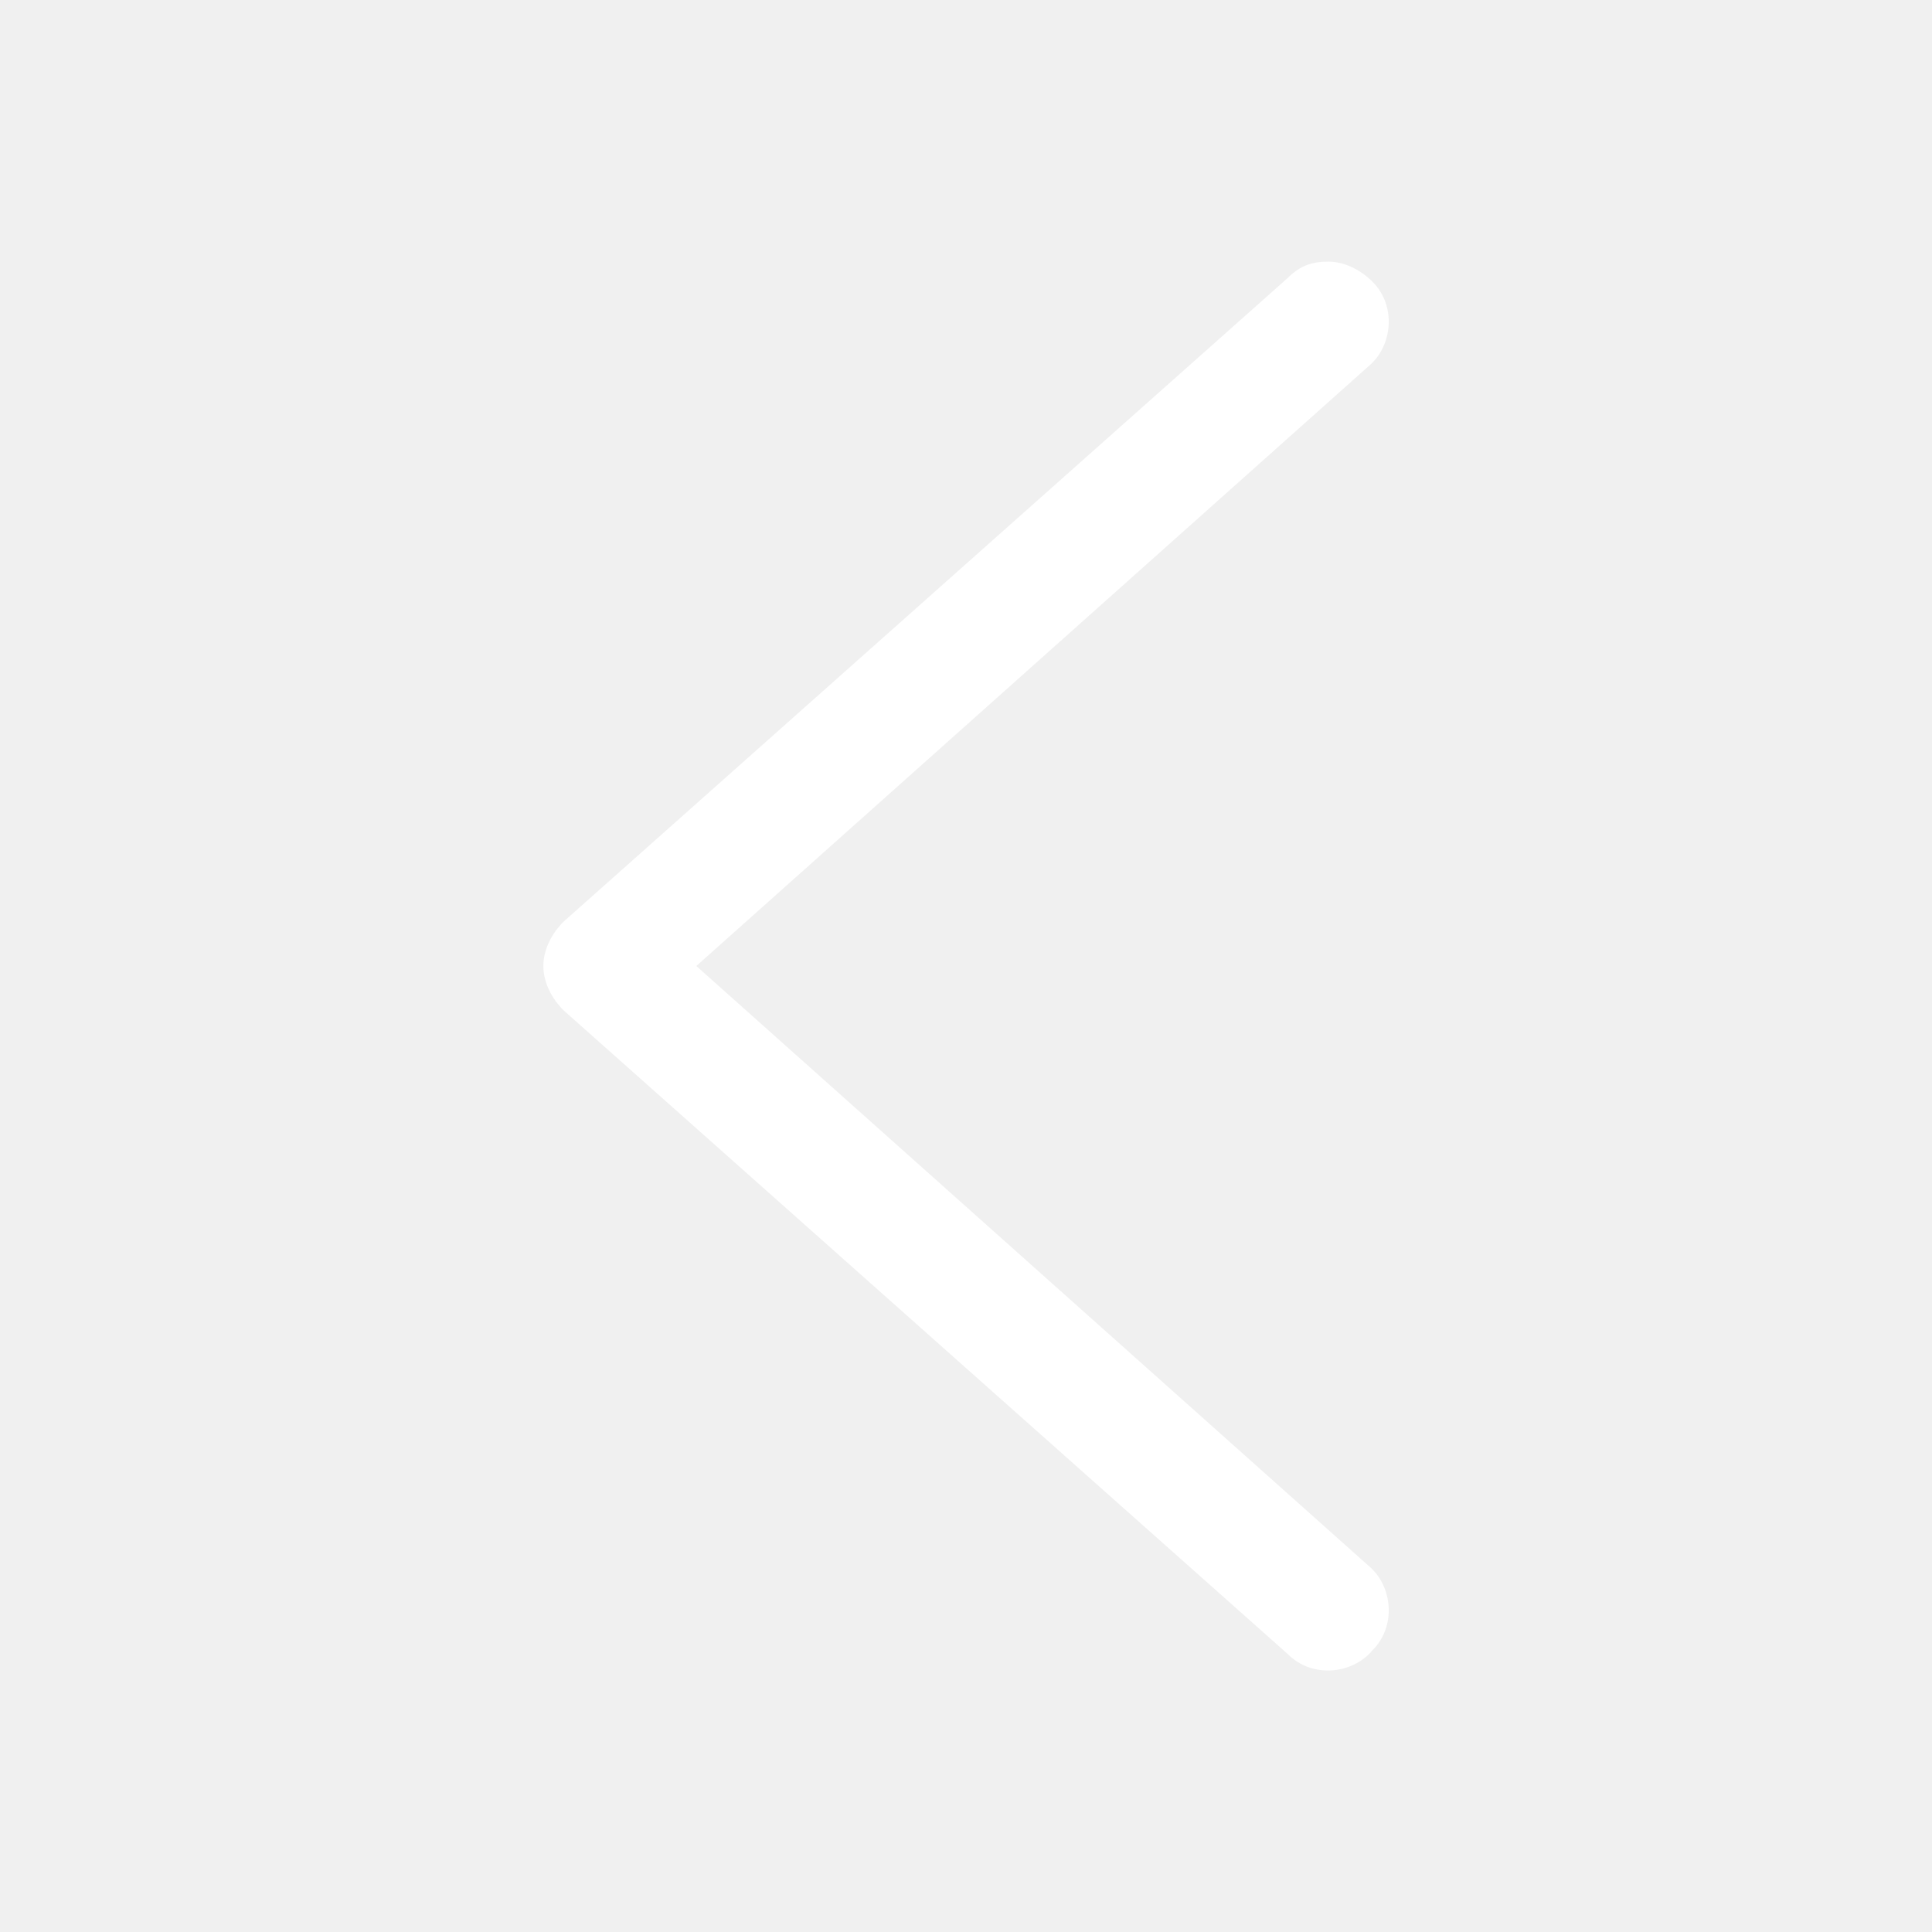
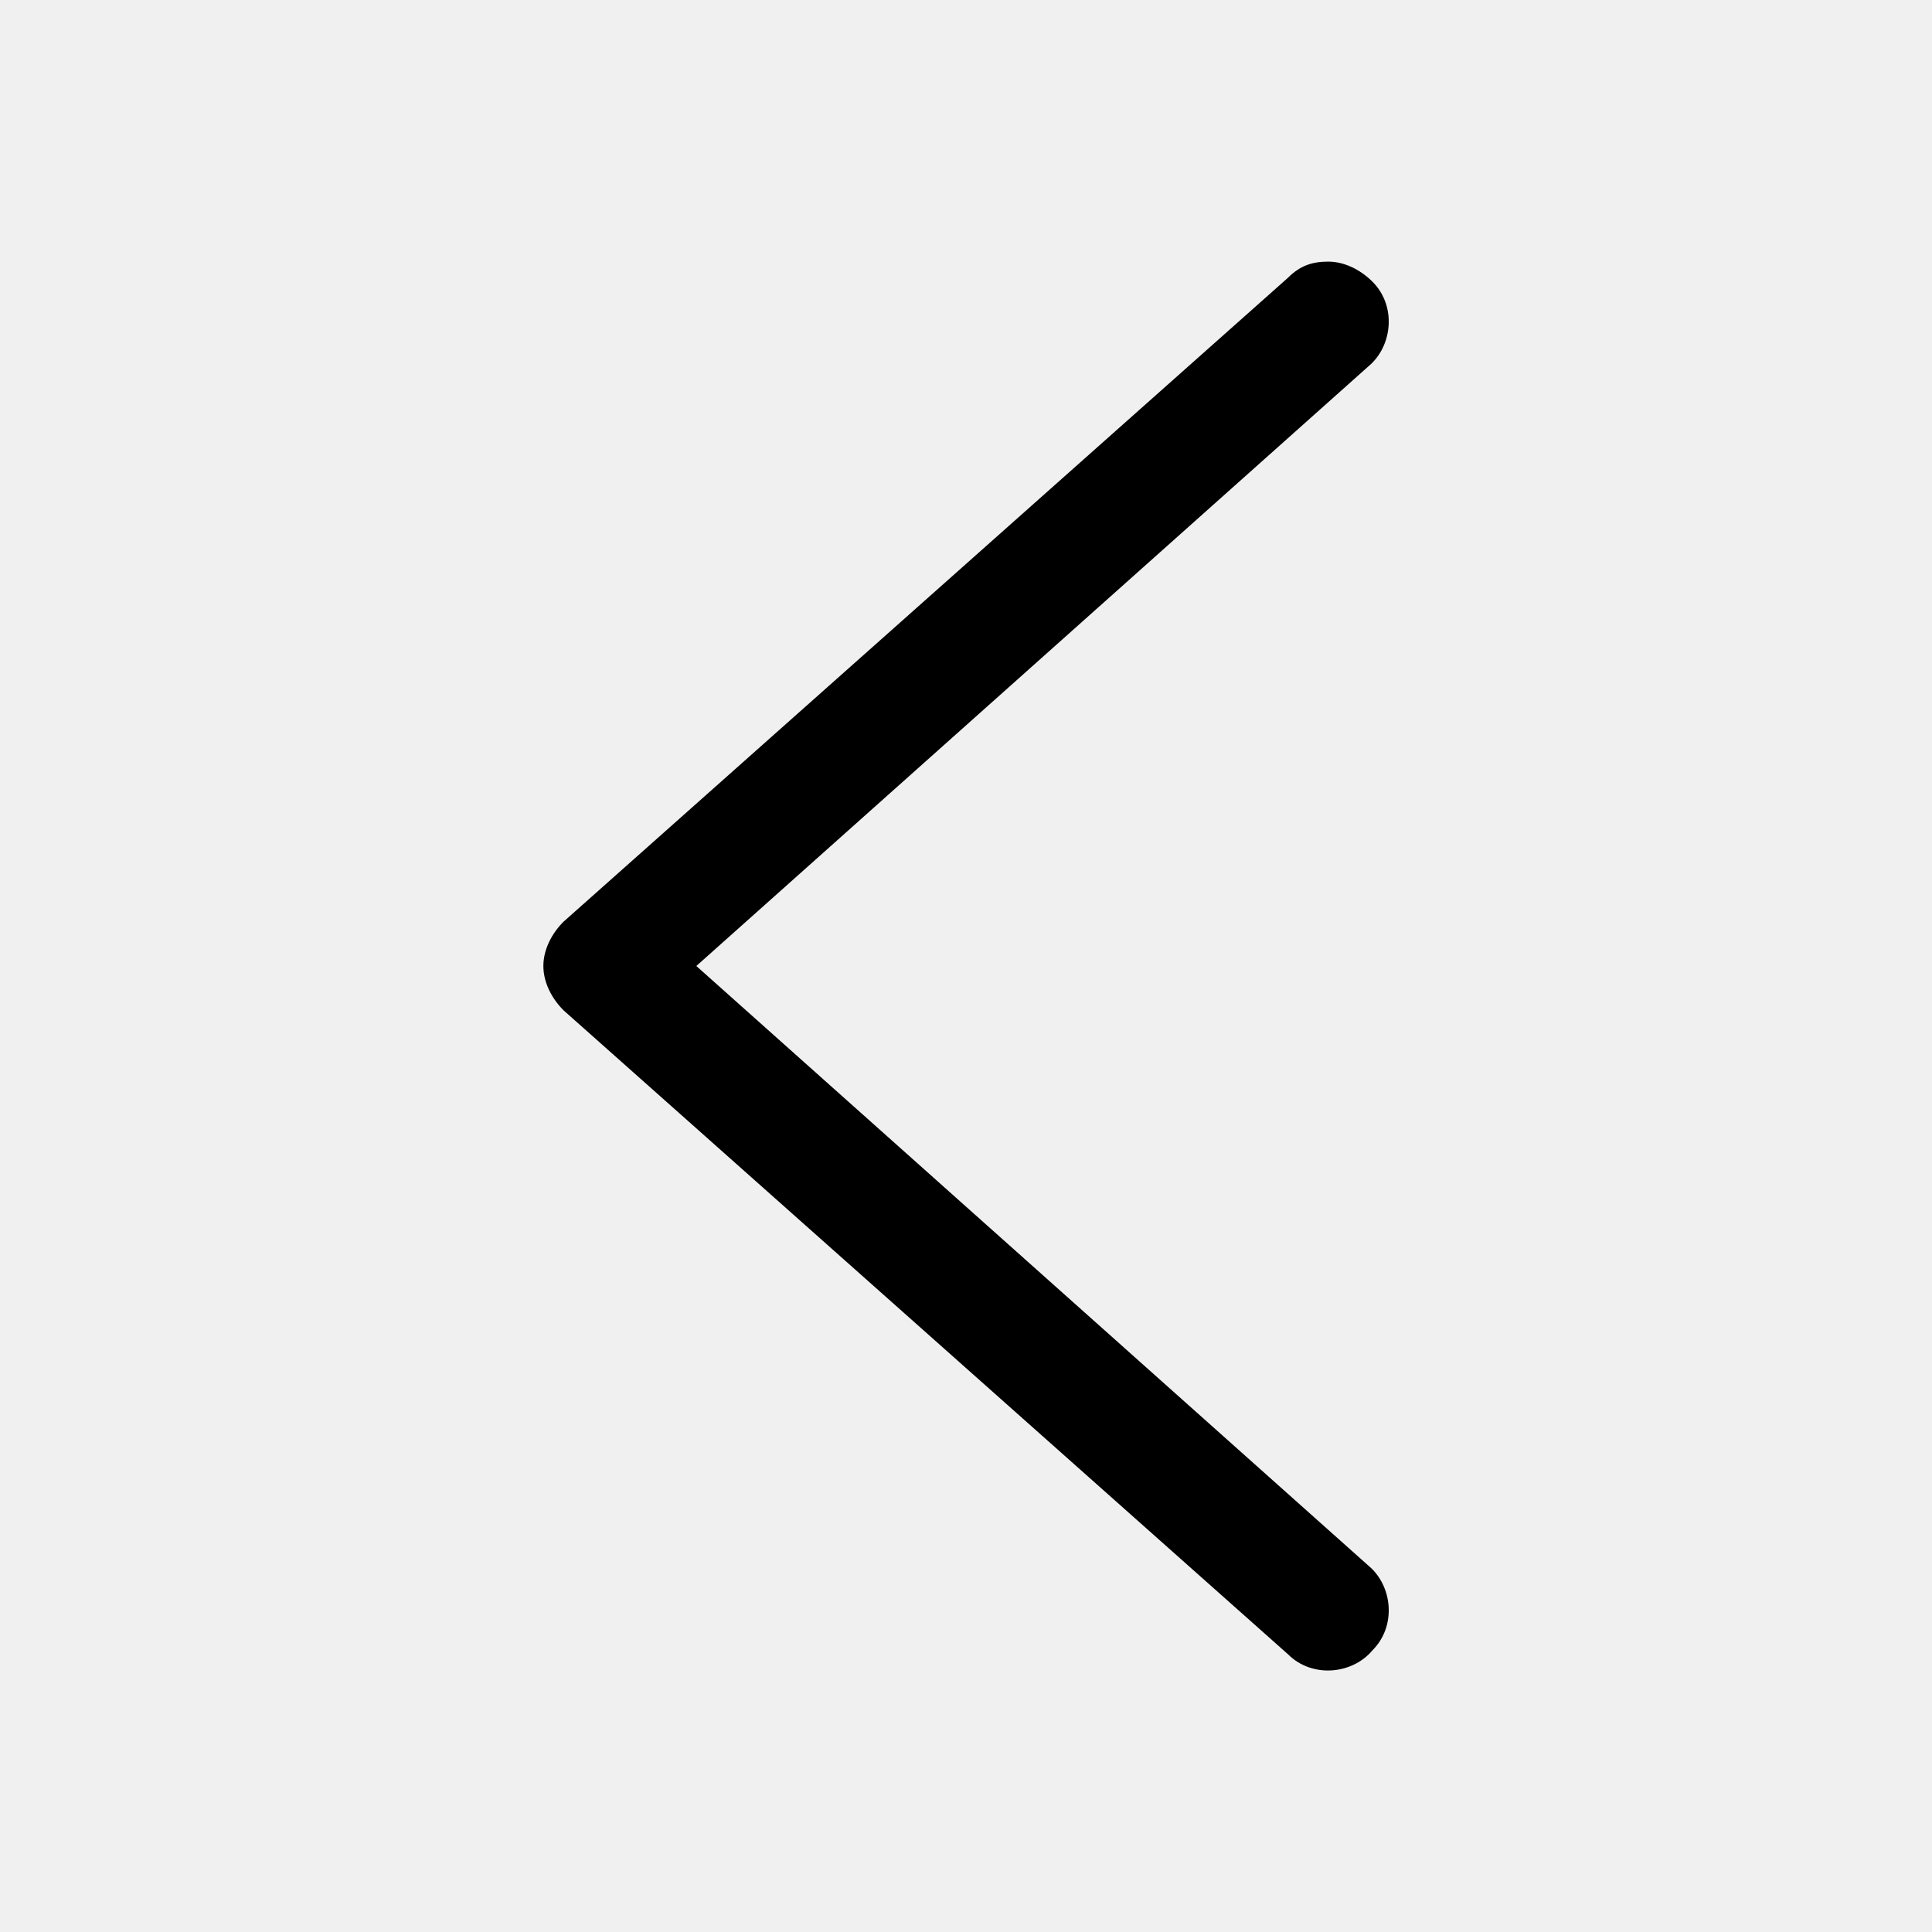
<svg xmlns="http://www.w3.org/2000/svg" t="1609060147374" class="icon" viewBox="0 0 1024 1024" version="1.1" p-id="1453" width="200" height="200">
  <defs>
    <style type="text/css" />
  </defs>
-   <path d="M704 138.667c8.533 0 17.067 4.267 23.467 10.667 12.8 12.8 10.667 34.133-2.133 44.8L369.067 512 725.333 829.867c12.8 10.667 14.933 32 2.133 44.8-10.667 12.8-32 14.933-44.8 2.133l-384-341.333c-6.4-6.4-10.667-14.933-10.667-23.467 0-8.533 4.267-17.067 10.667-23.467l384-341.333c6.4-6.4 12.8-8.533 21.333-8.533z" fill="#ffffff" p-id="1454" />
+   <path d="M704 138.667c8.533 0 17.067 4.267 23.467 10.667 12.8 12.8 10.667 34.133-2.133 44.8L369.067 512 725.333 829.867c12.8 10.667 14.933 32 2.133 44.8-10.667 12.8-32 14.933-44.8 2.133l-384-341.333c-6.4-6.4-10.667-14.933-10.667-23.467 0-8.533 4.267-17.067 10.667-23.467l384-341.333c6.4-6.4 12.8-8.533 21.333-8.533z" p-id="1454" />
</svg>
